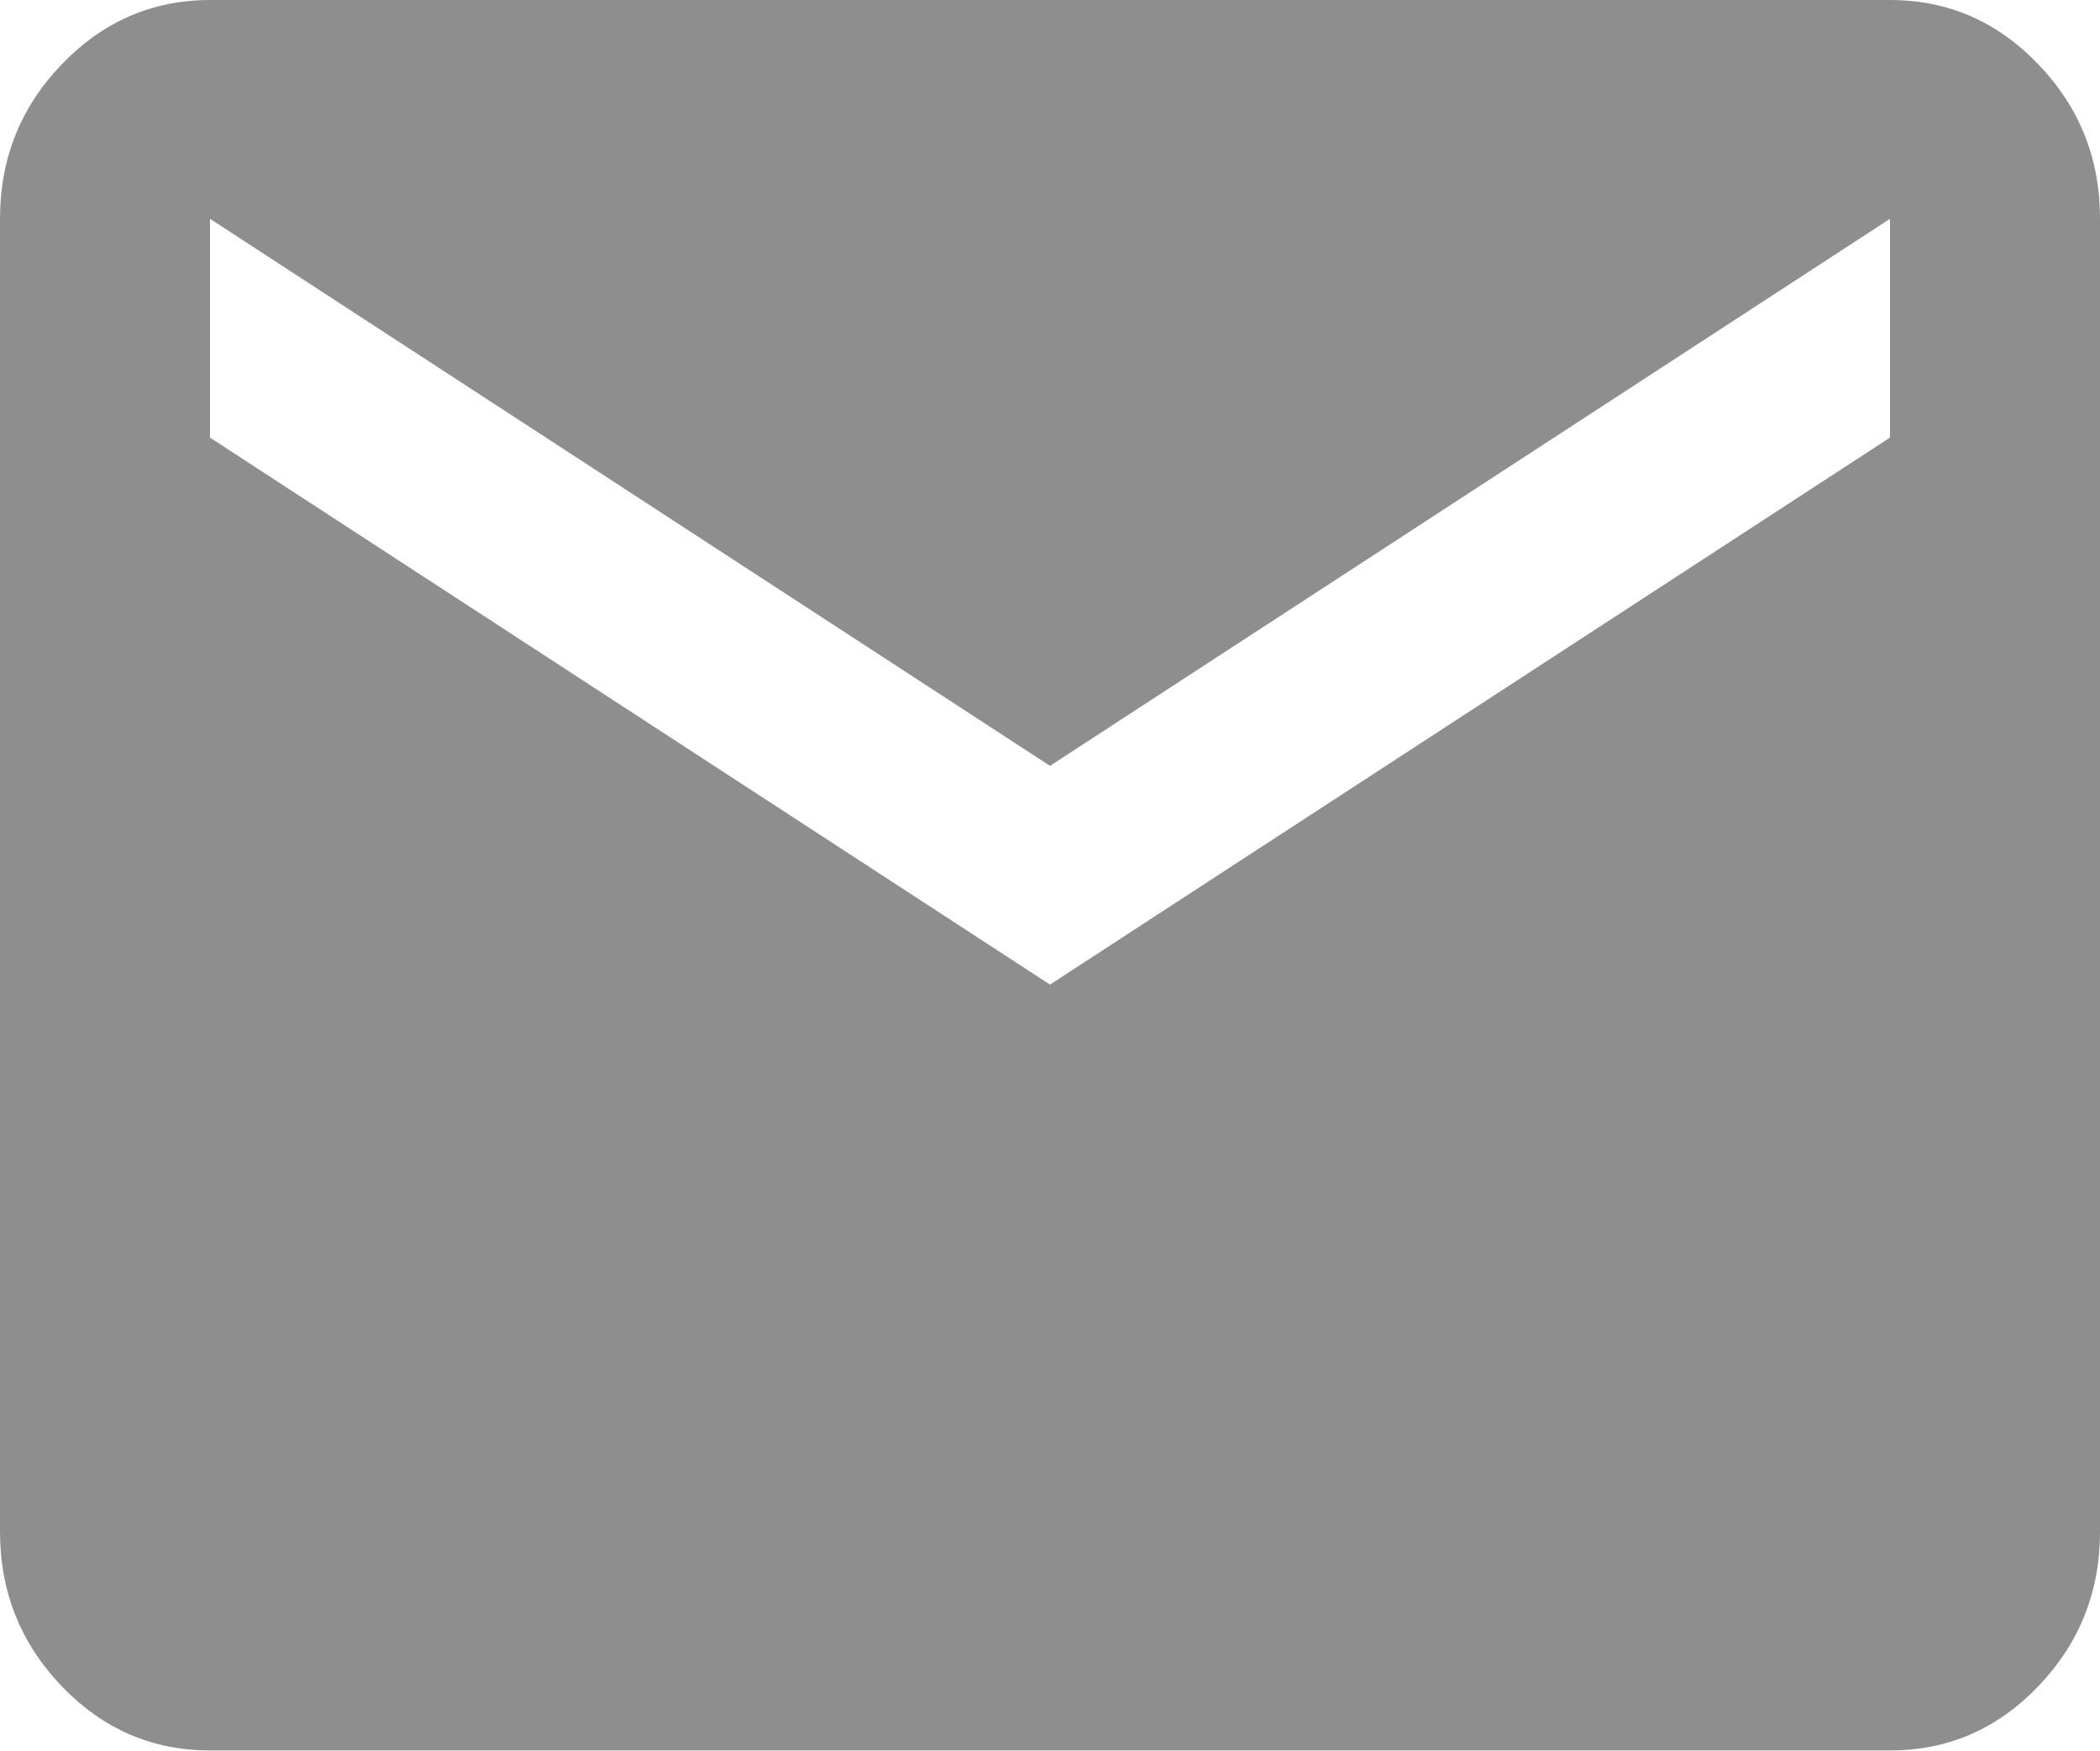
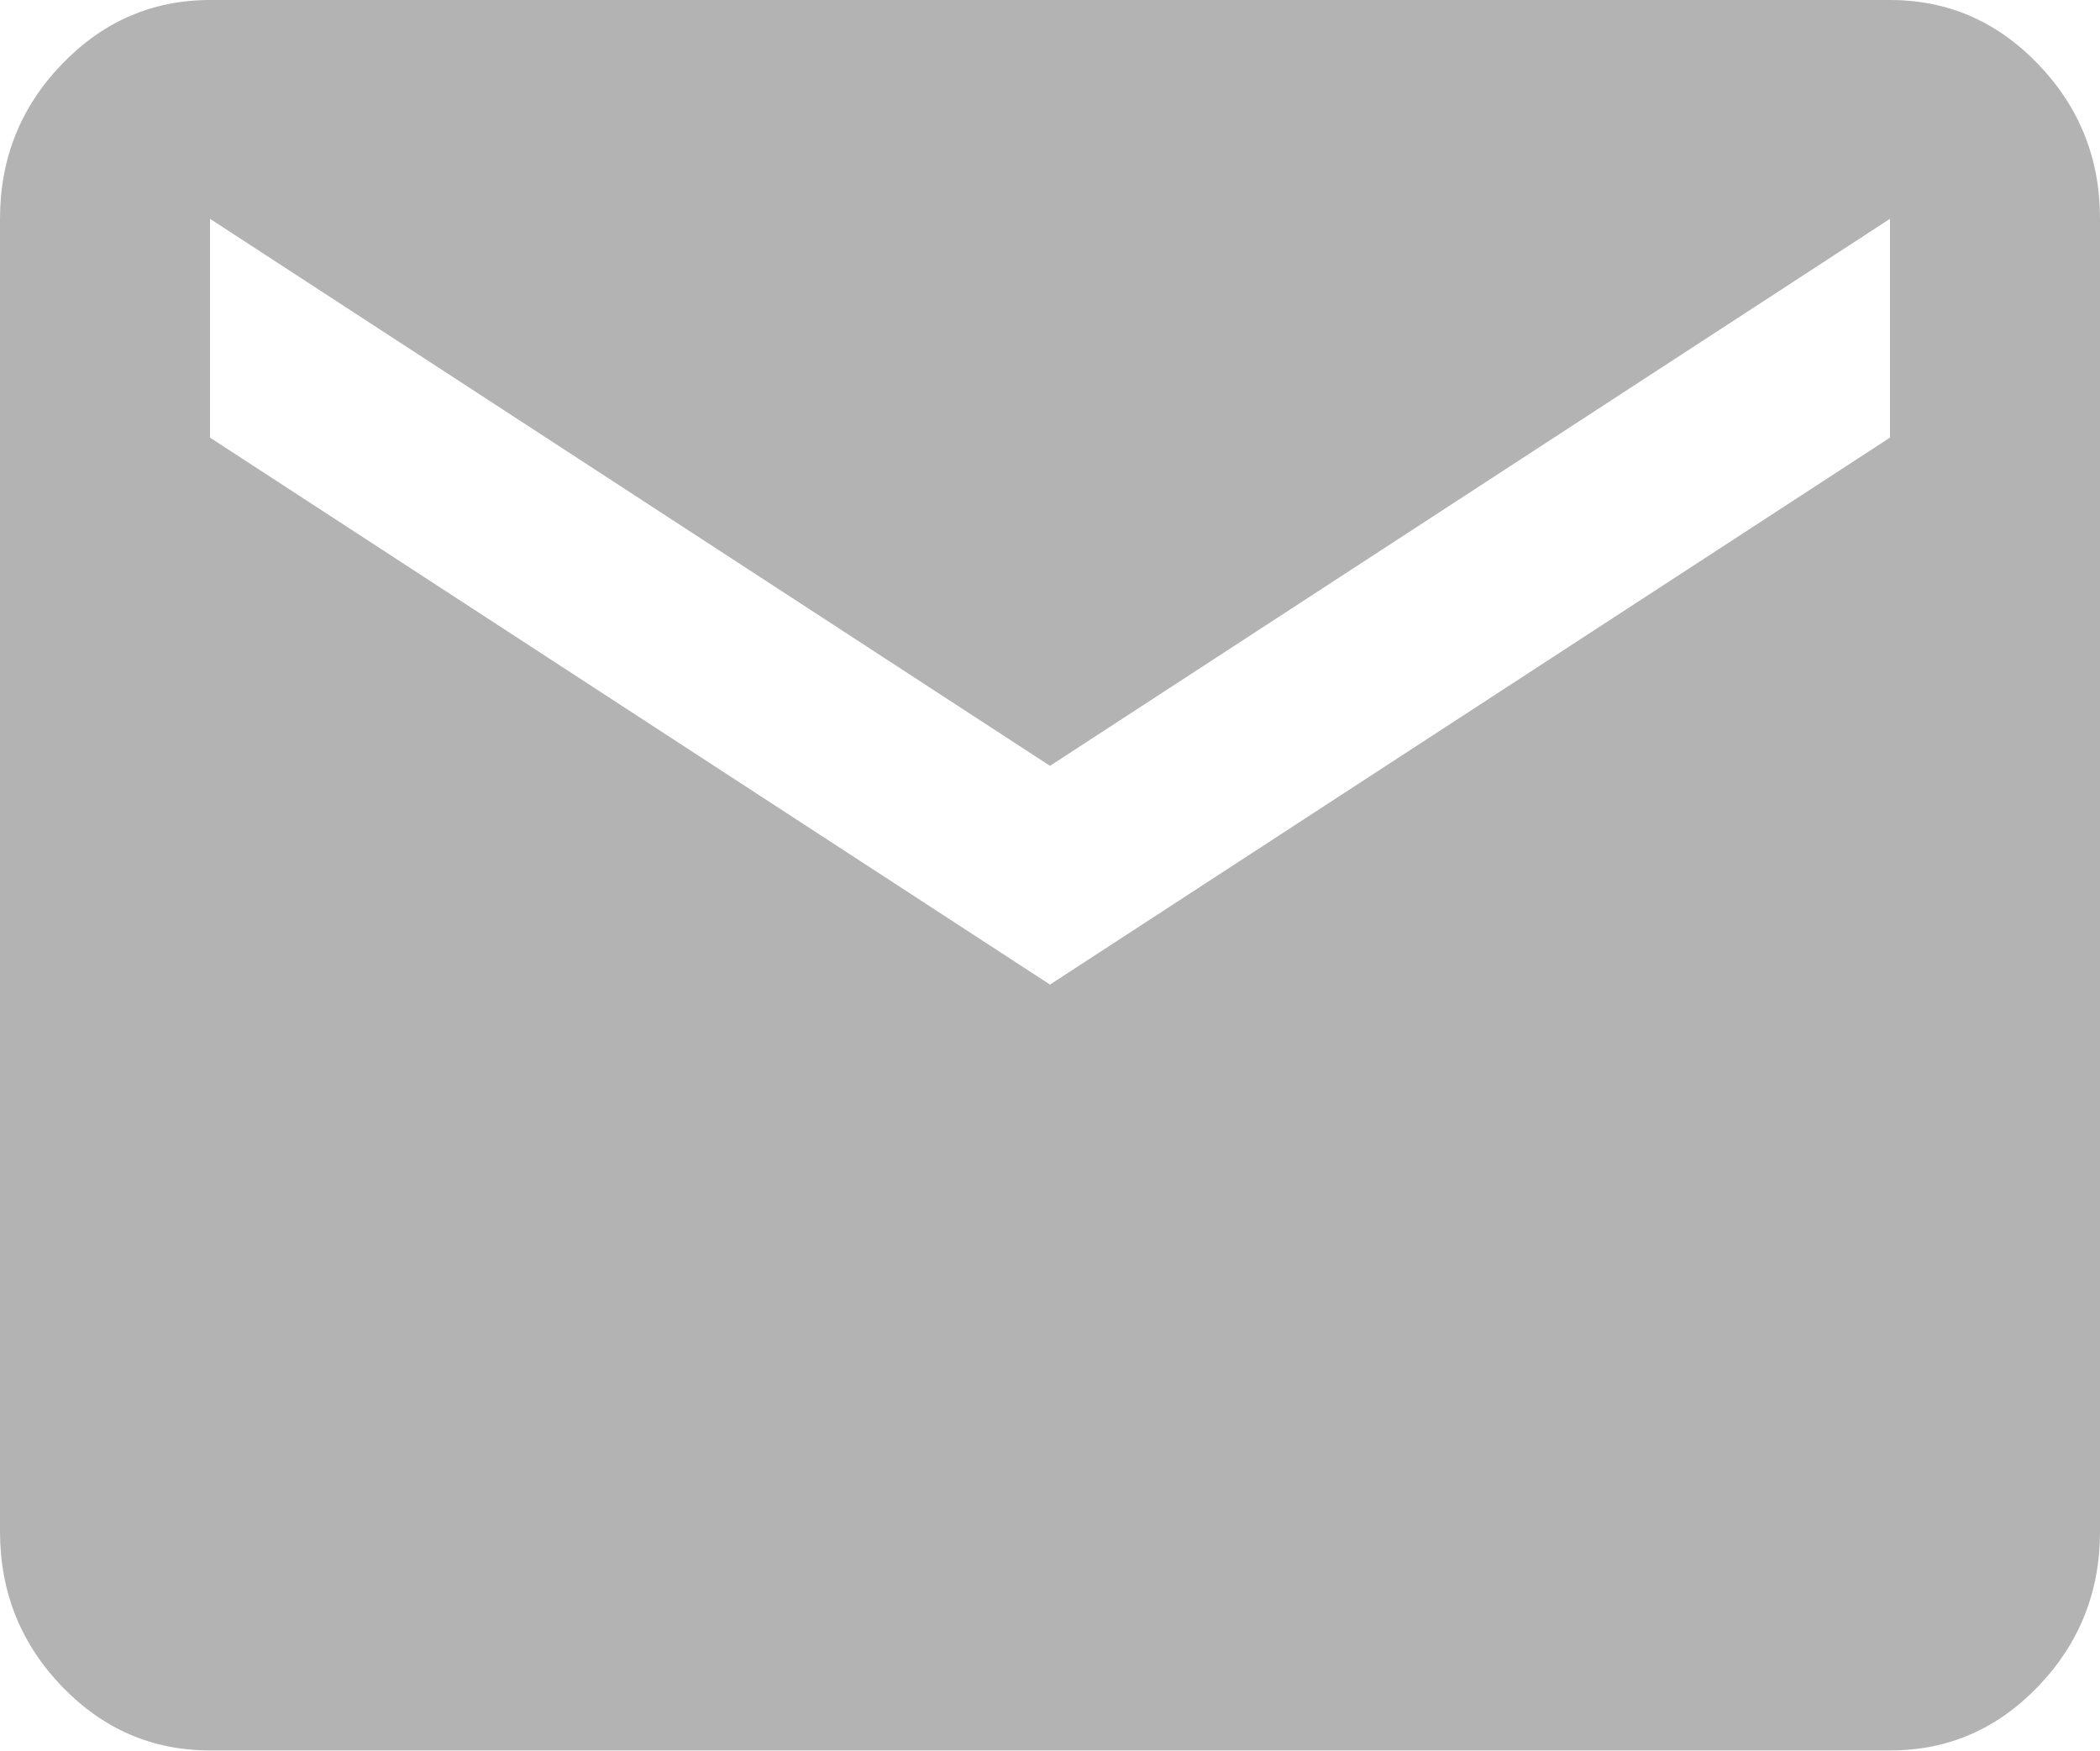
<svg xmlns="http://www.w3.org/2000/svg" width="30" height="25" viewBox="0 0 30 25" fill="none">
-   <path d="M3 25C2.175 25 1.469 24.694 0.882 24.083C0.295 23.471 0.001 22.735 0 21.875V3.125C0 2.266 0.294 1.53 0.882 0.919C1.47 0.307 2.176 0.001 3 0H27C27.825 0 28.532 0.306 29.119 0.919C29.707 1.531 30.001 2.267 30 3.125V21.875C30 22.734 29.706 23.47 29.119 24.083C28.532 24.695 27.826 25.001 27 25H3ZM15 14.062L27 6.25V3.125L15 10.938L3 3.125V6.25L15 14.062Z" fill="#8E8E8E" />
+   <path d="M3 25C2.175 25 1.469 24.694 0.882 24.083C0.295 23.471 0.001 22.735 0 21.875V3.125C0 2.266 0.294 1.53 0.882 0.919C1.47 0.307 2.176 0.001 3 0H27C27.825 0 28.532 0.306 29.119 0.919C29.707 1.531 30.001 2.267 30 3.125V21.875C30 22.734 29.706 23.47 29.119 24.083C28.532 24.695 27.826 25.001 27 25H3ZM15 14.062L27 6.25V3.125L15 10.938L3 3.125V6.25L15 14.062Z" fill="#b3b3b3" />
</svg>
